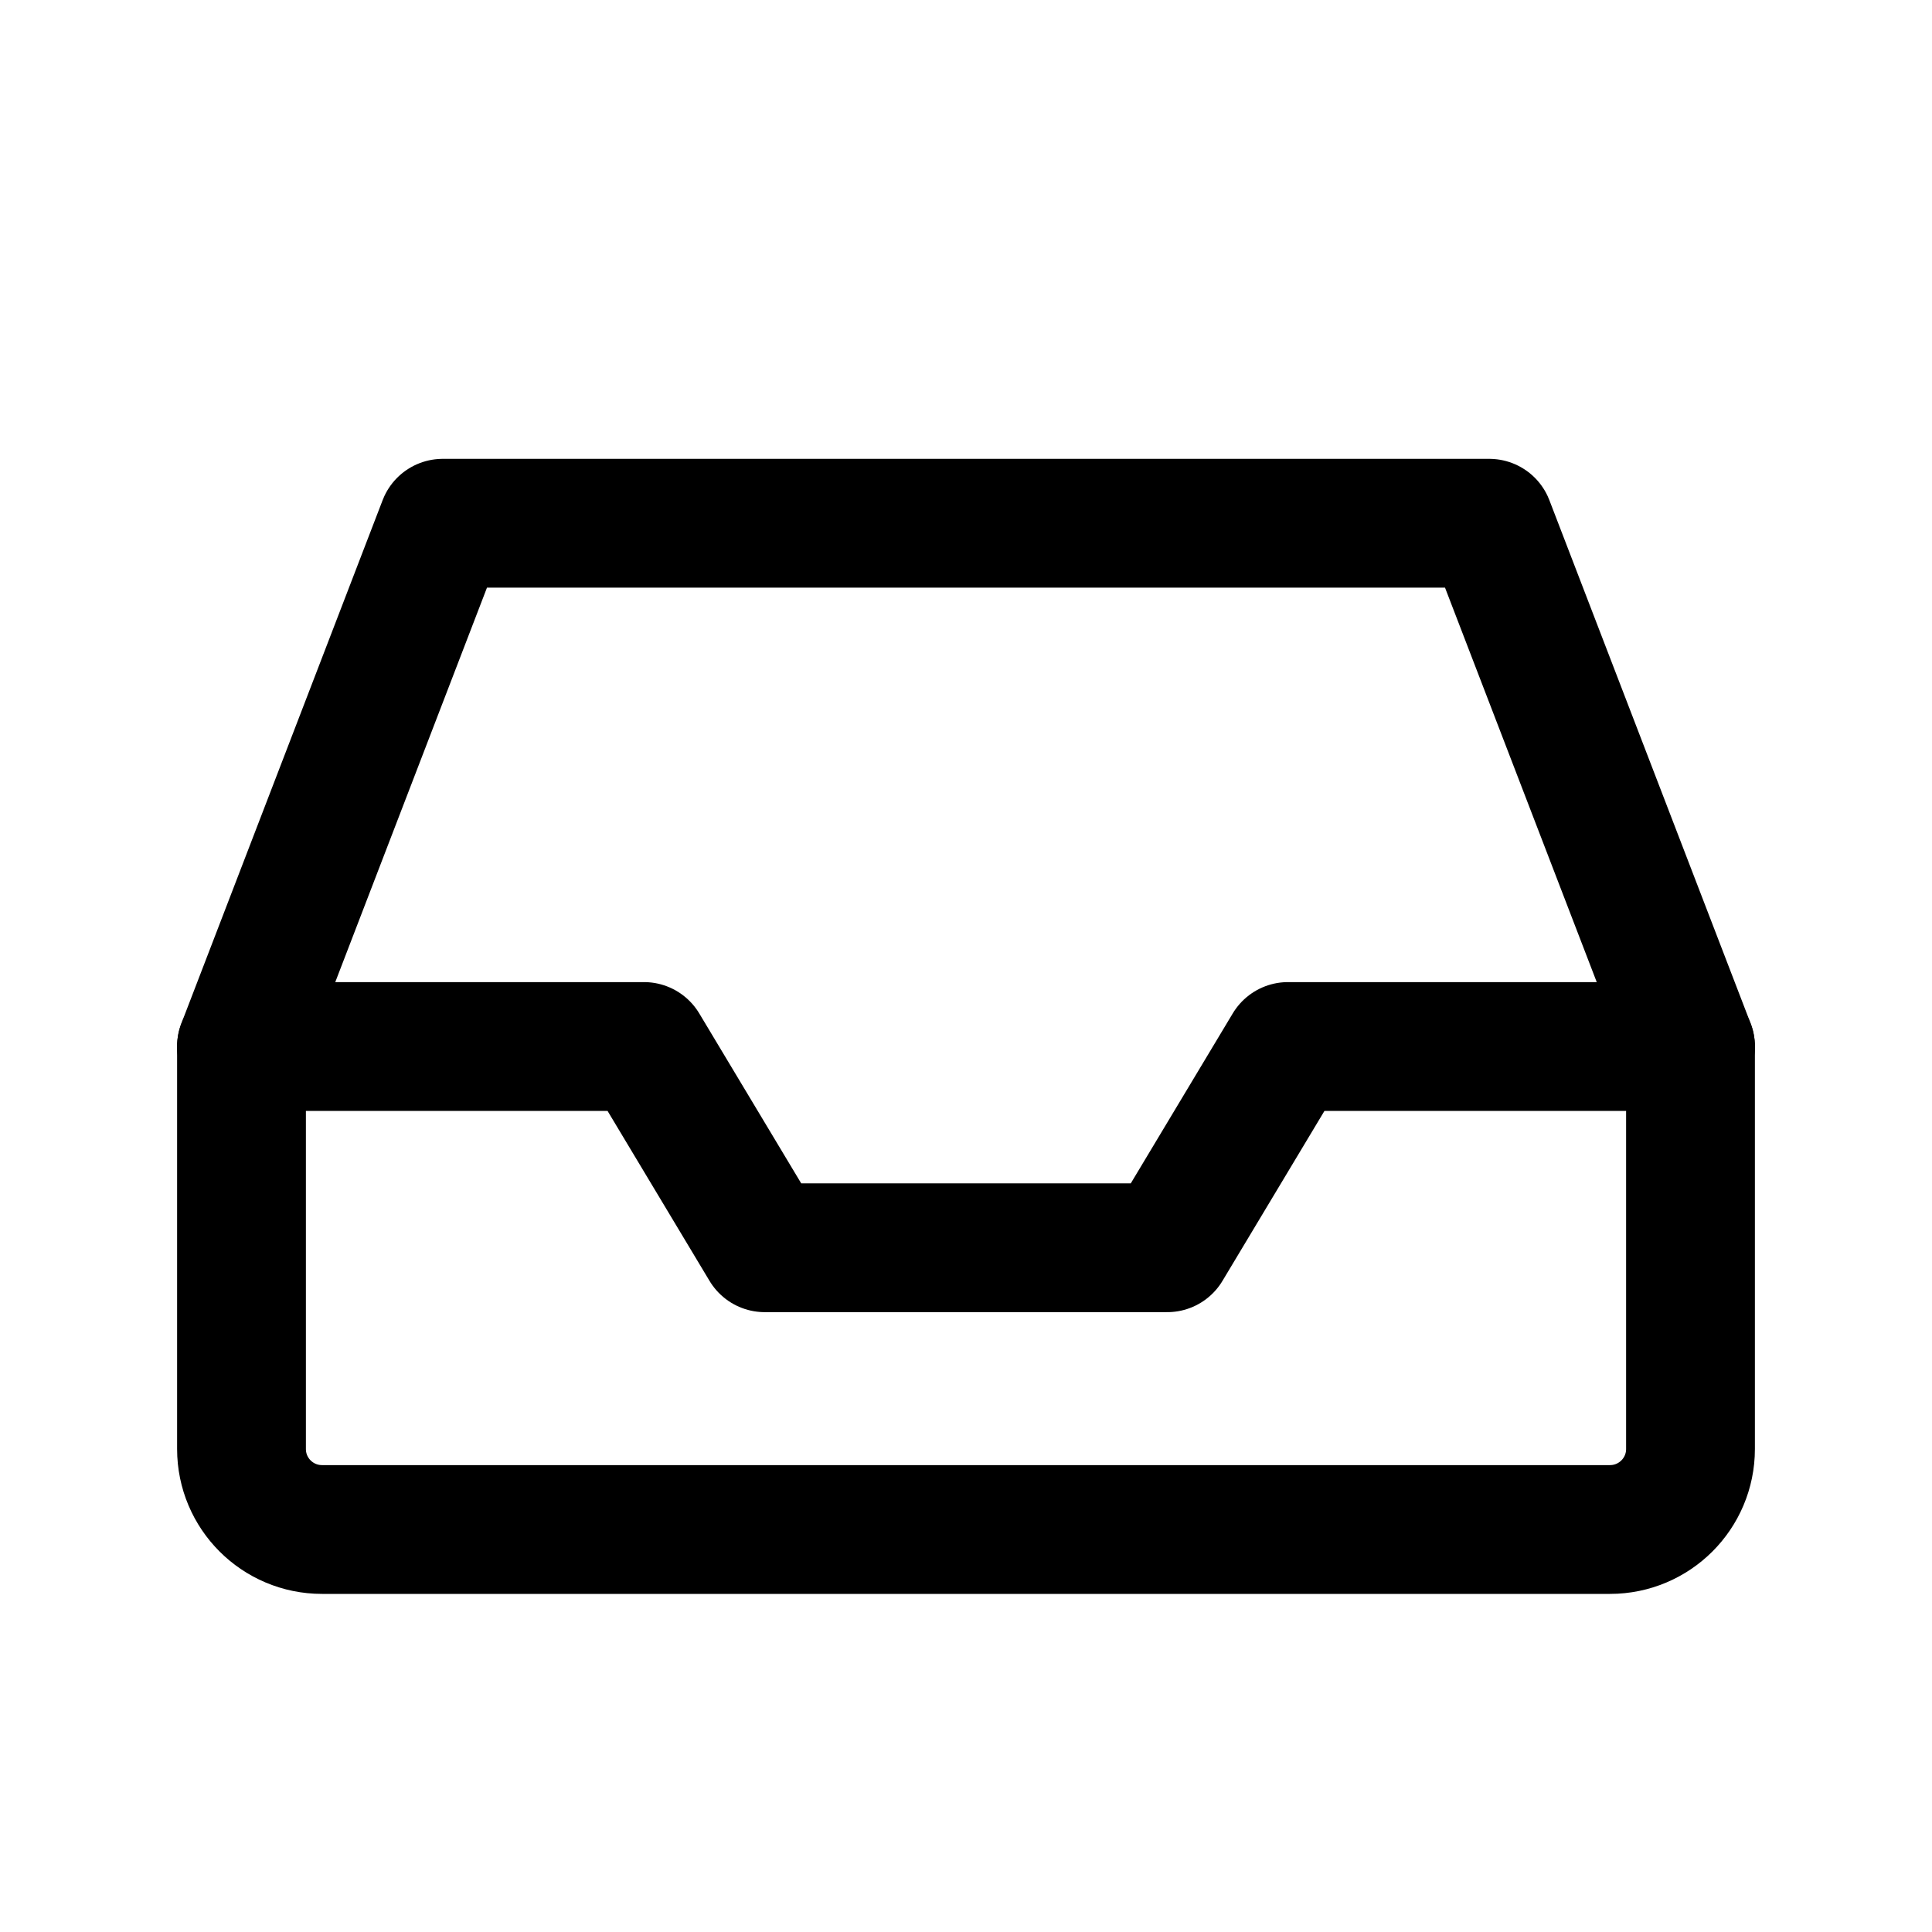
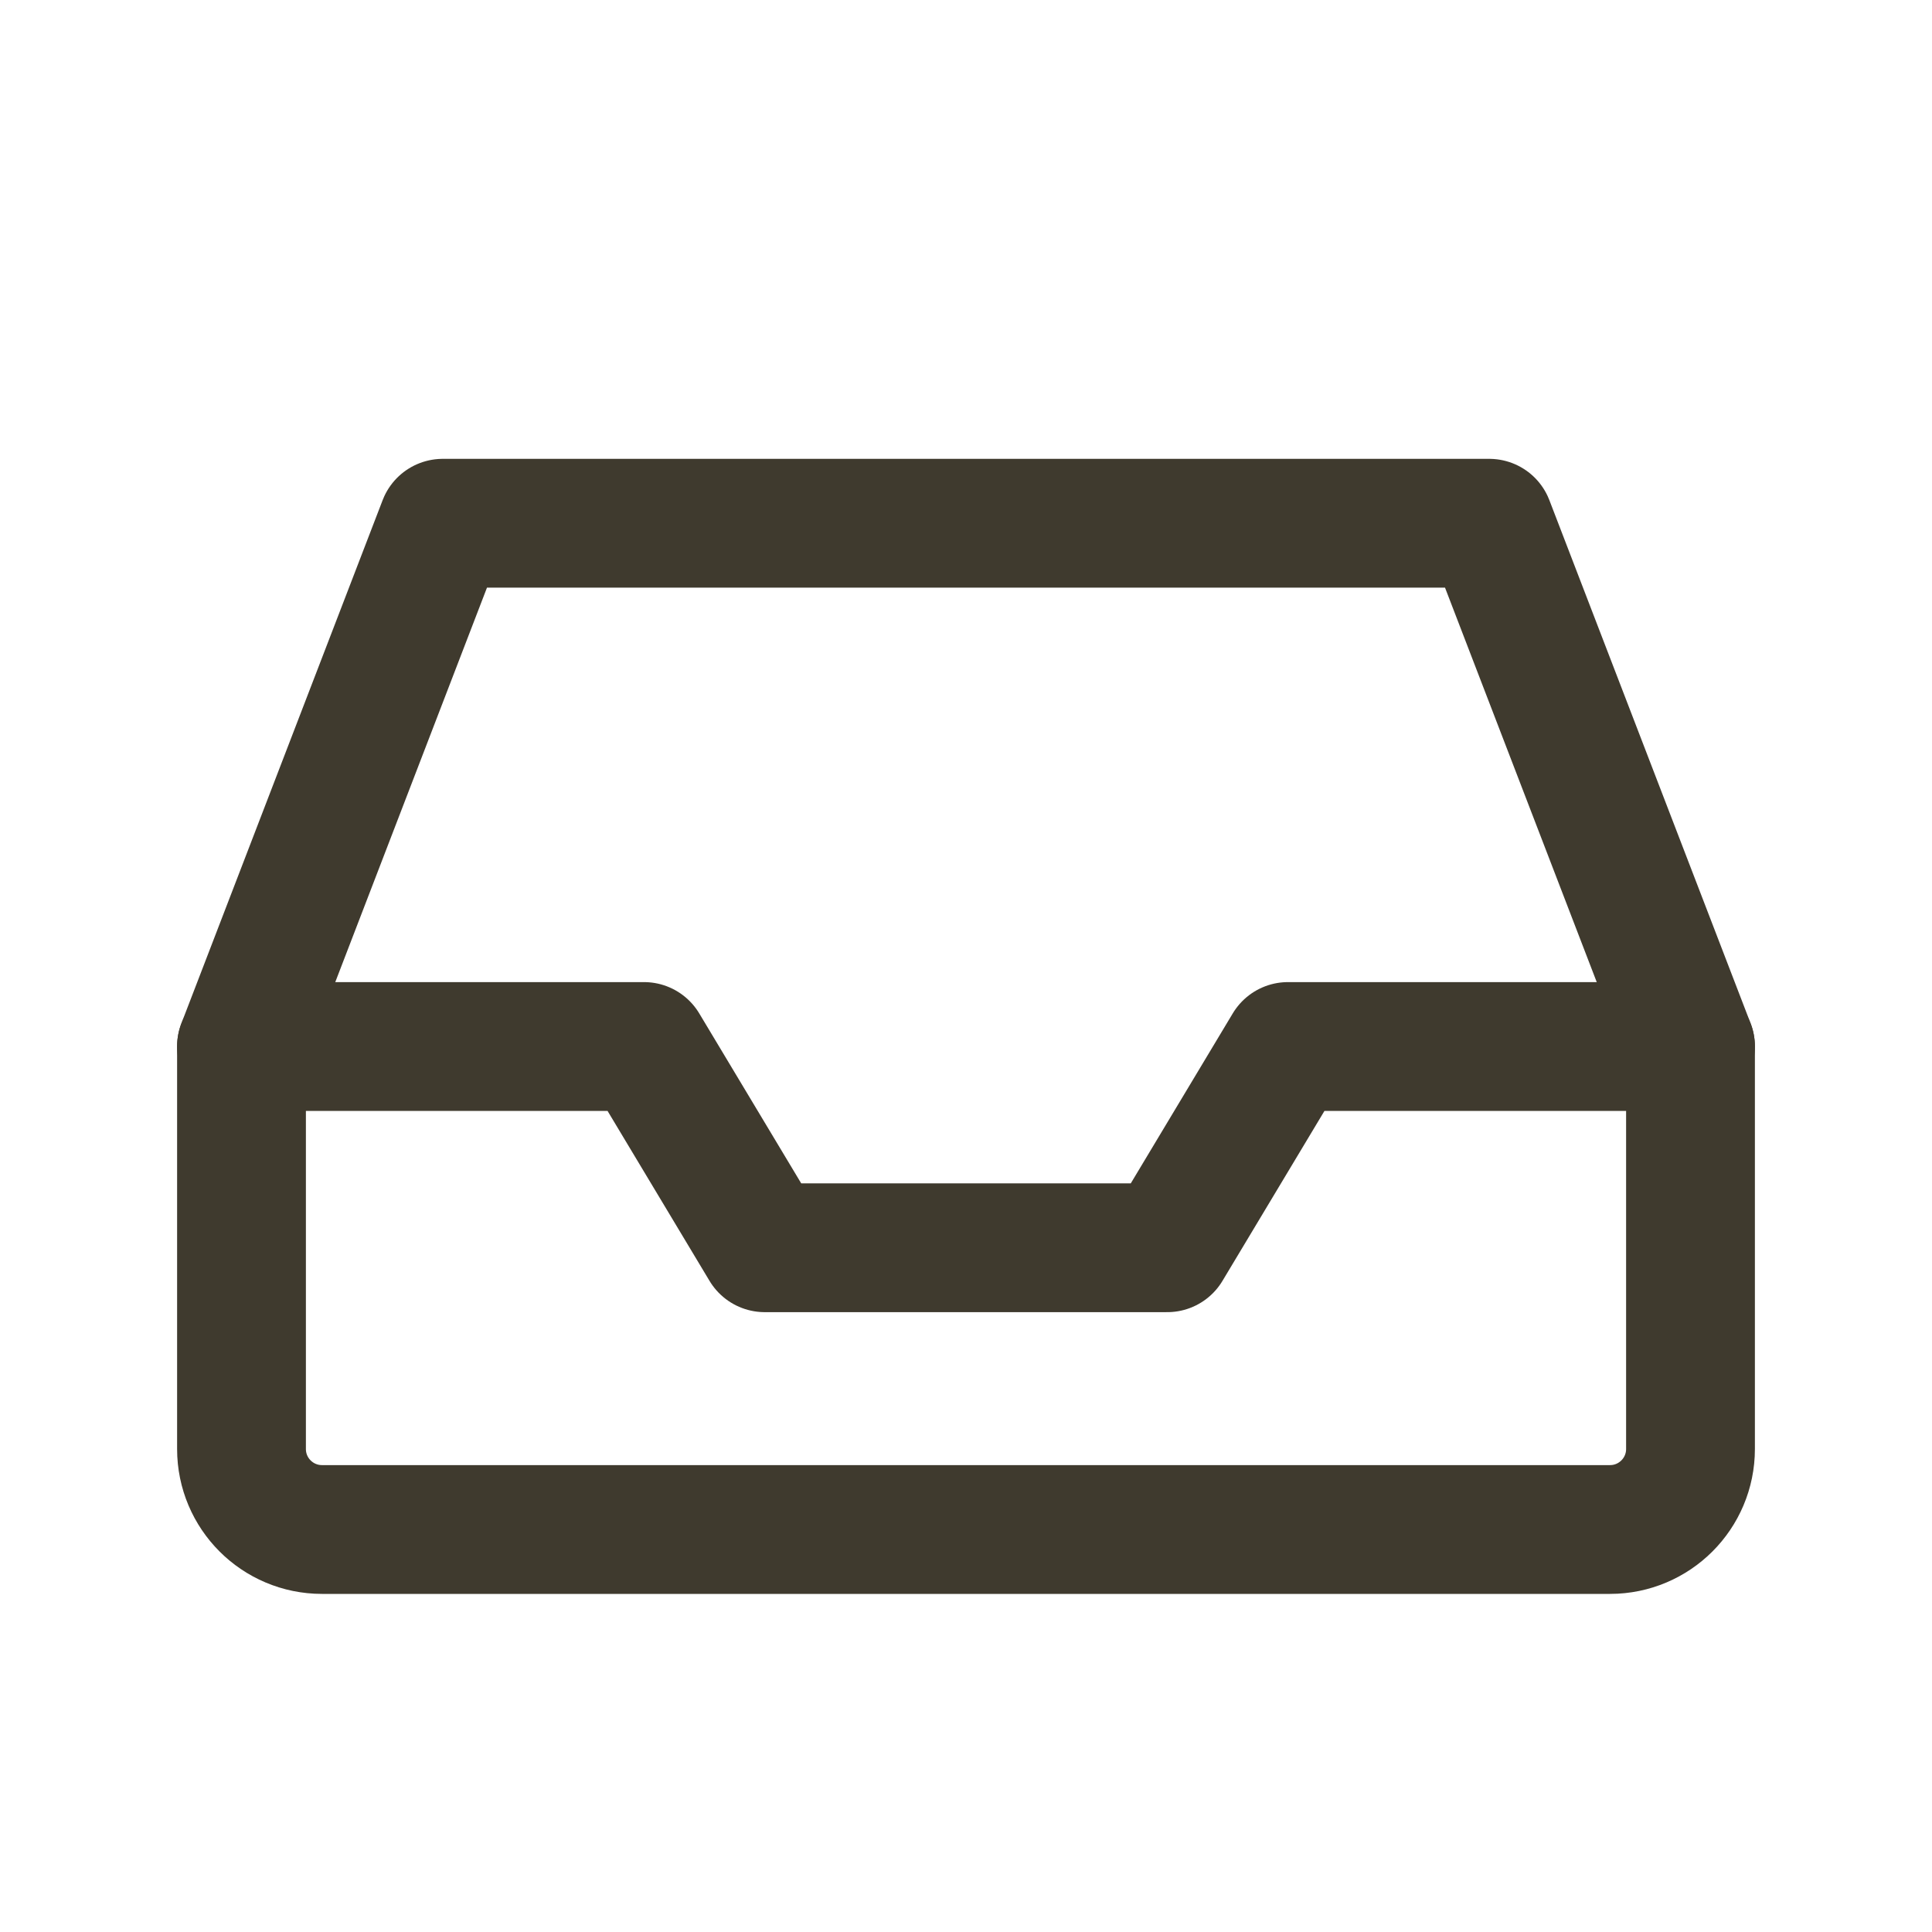
- <svg xmlns="http://www.w3.org/2000/svg" width="24" height="24" viewBox="0 0 24 24" fill="none" stroke="currentColor" stroke-width="1.6" stroke-linecap="round" stroke-linejoin="round">
+ <svg xmlns="http://www.w3.org/2000/svg" width="24" height="24" viewBox="0 0 24 24" fill="none" stroke="#3F3A2E" stroke-width="1.6" stroke-linecap="round" stroke-linejoin="round">
  <path d="M3 13l2.5-6.5h13L21 13v5a1 1 0 0 1-1 1H4a1 1 0 0 1-1-1v-5z" />
  <path d="M3 13h5l1.5 2.5h5L16 13h5" />
</svg>
